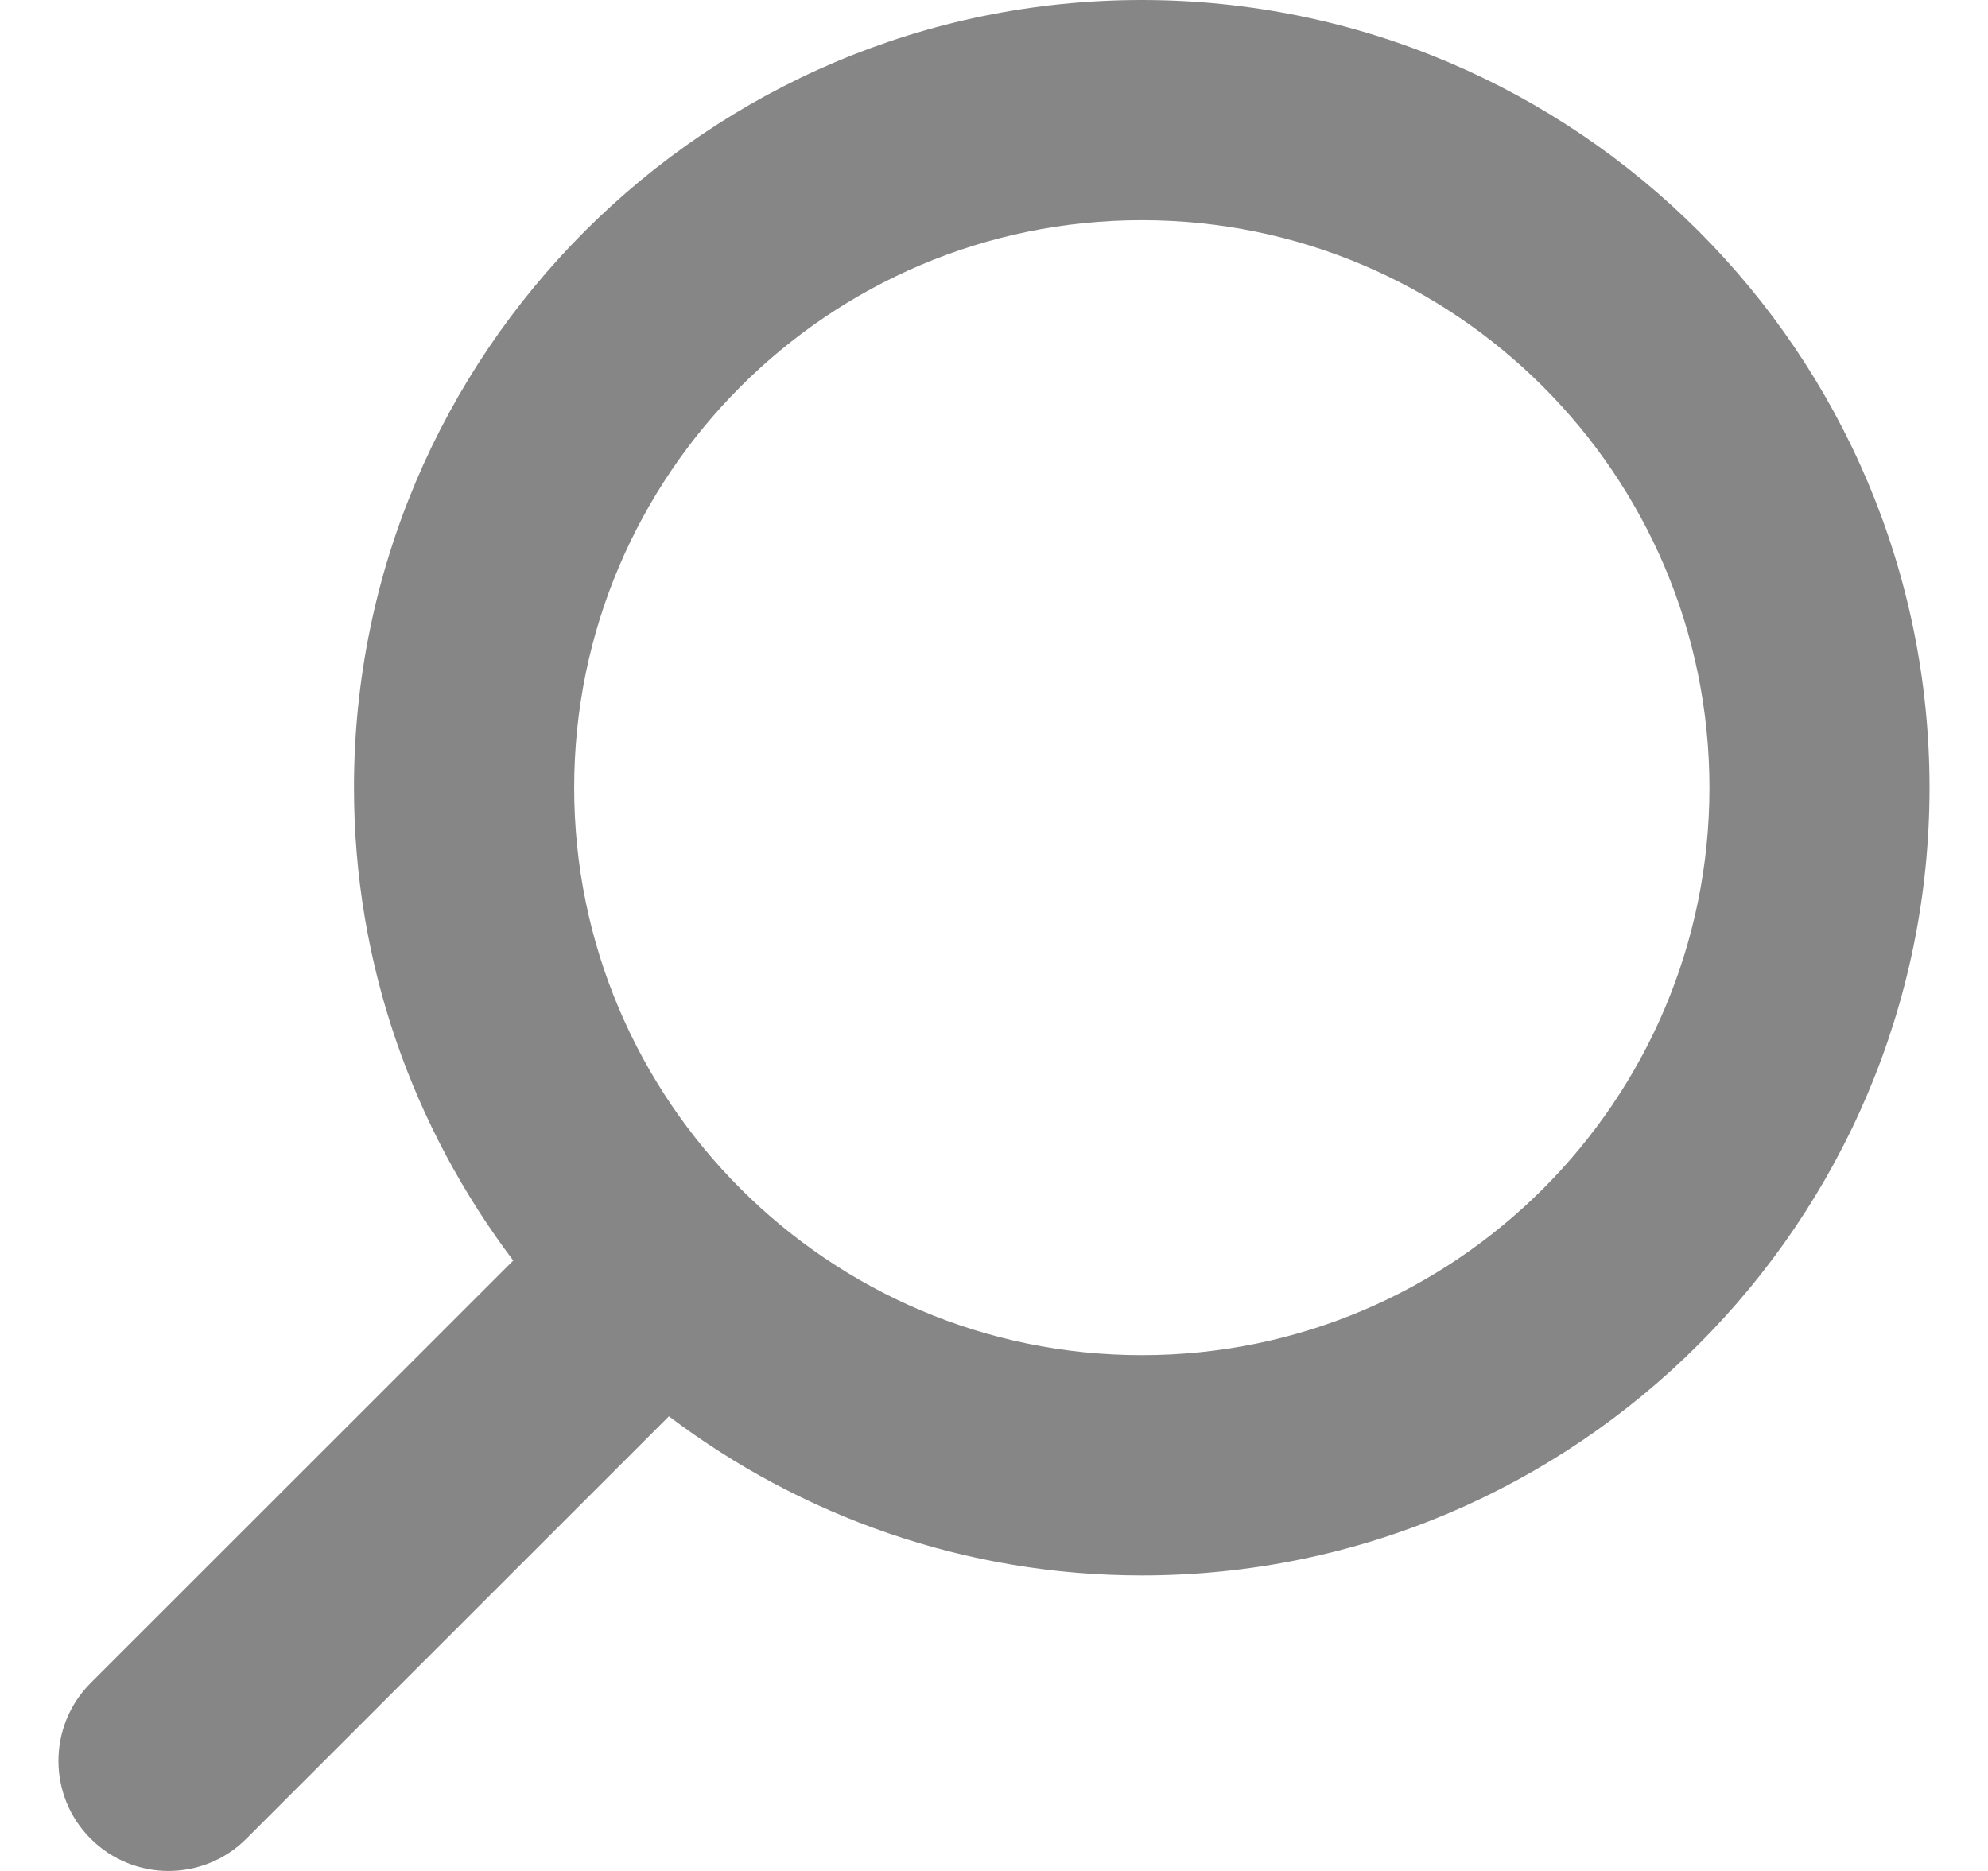
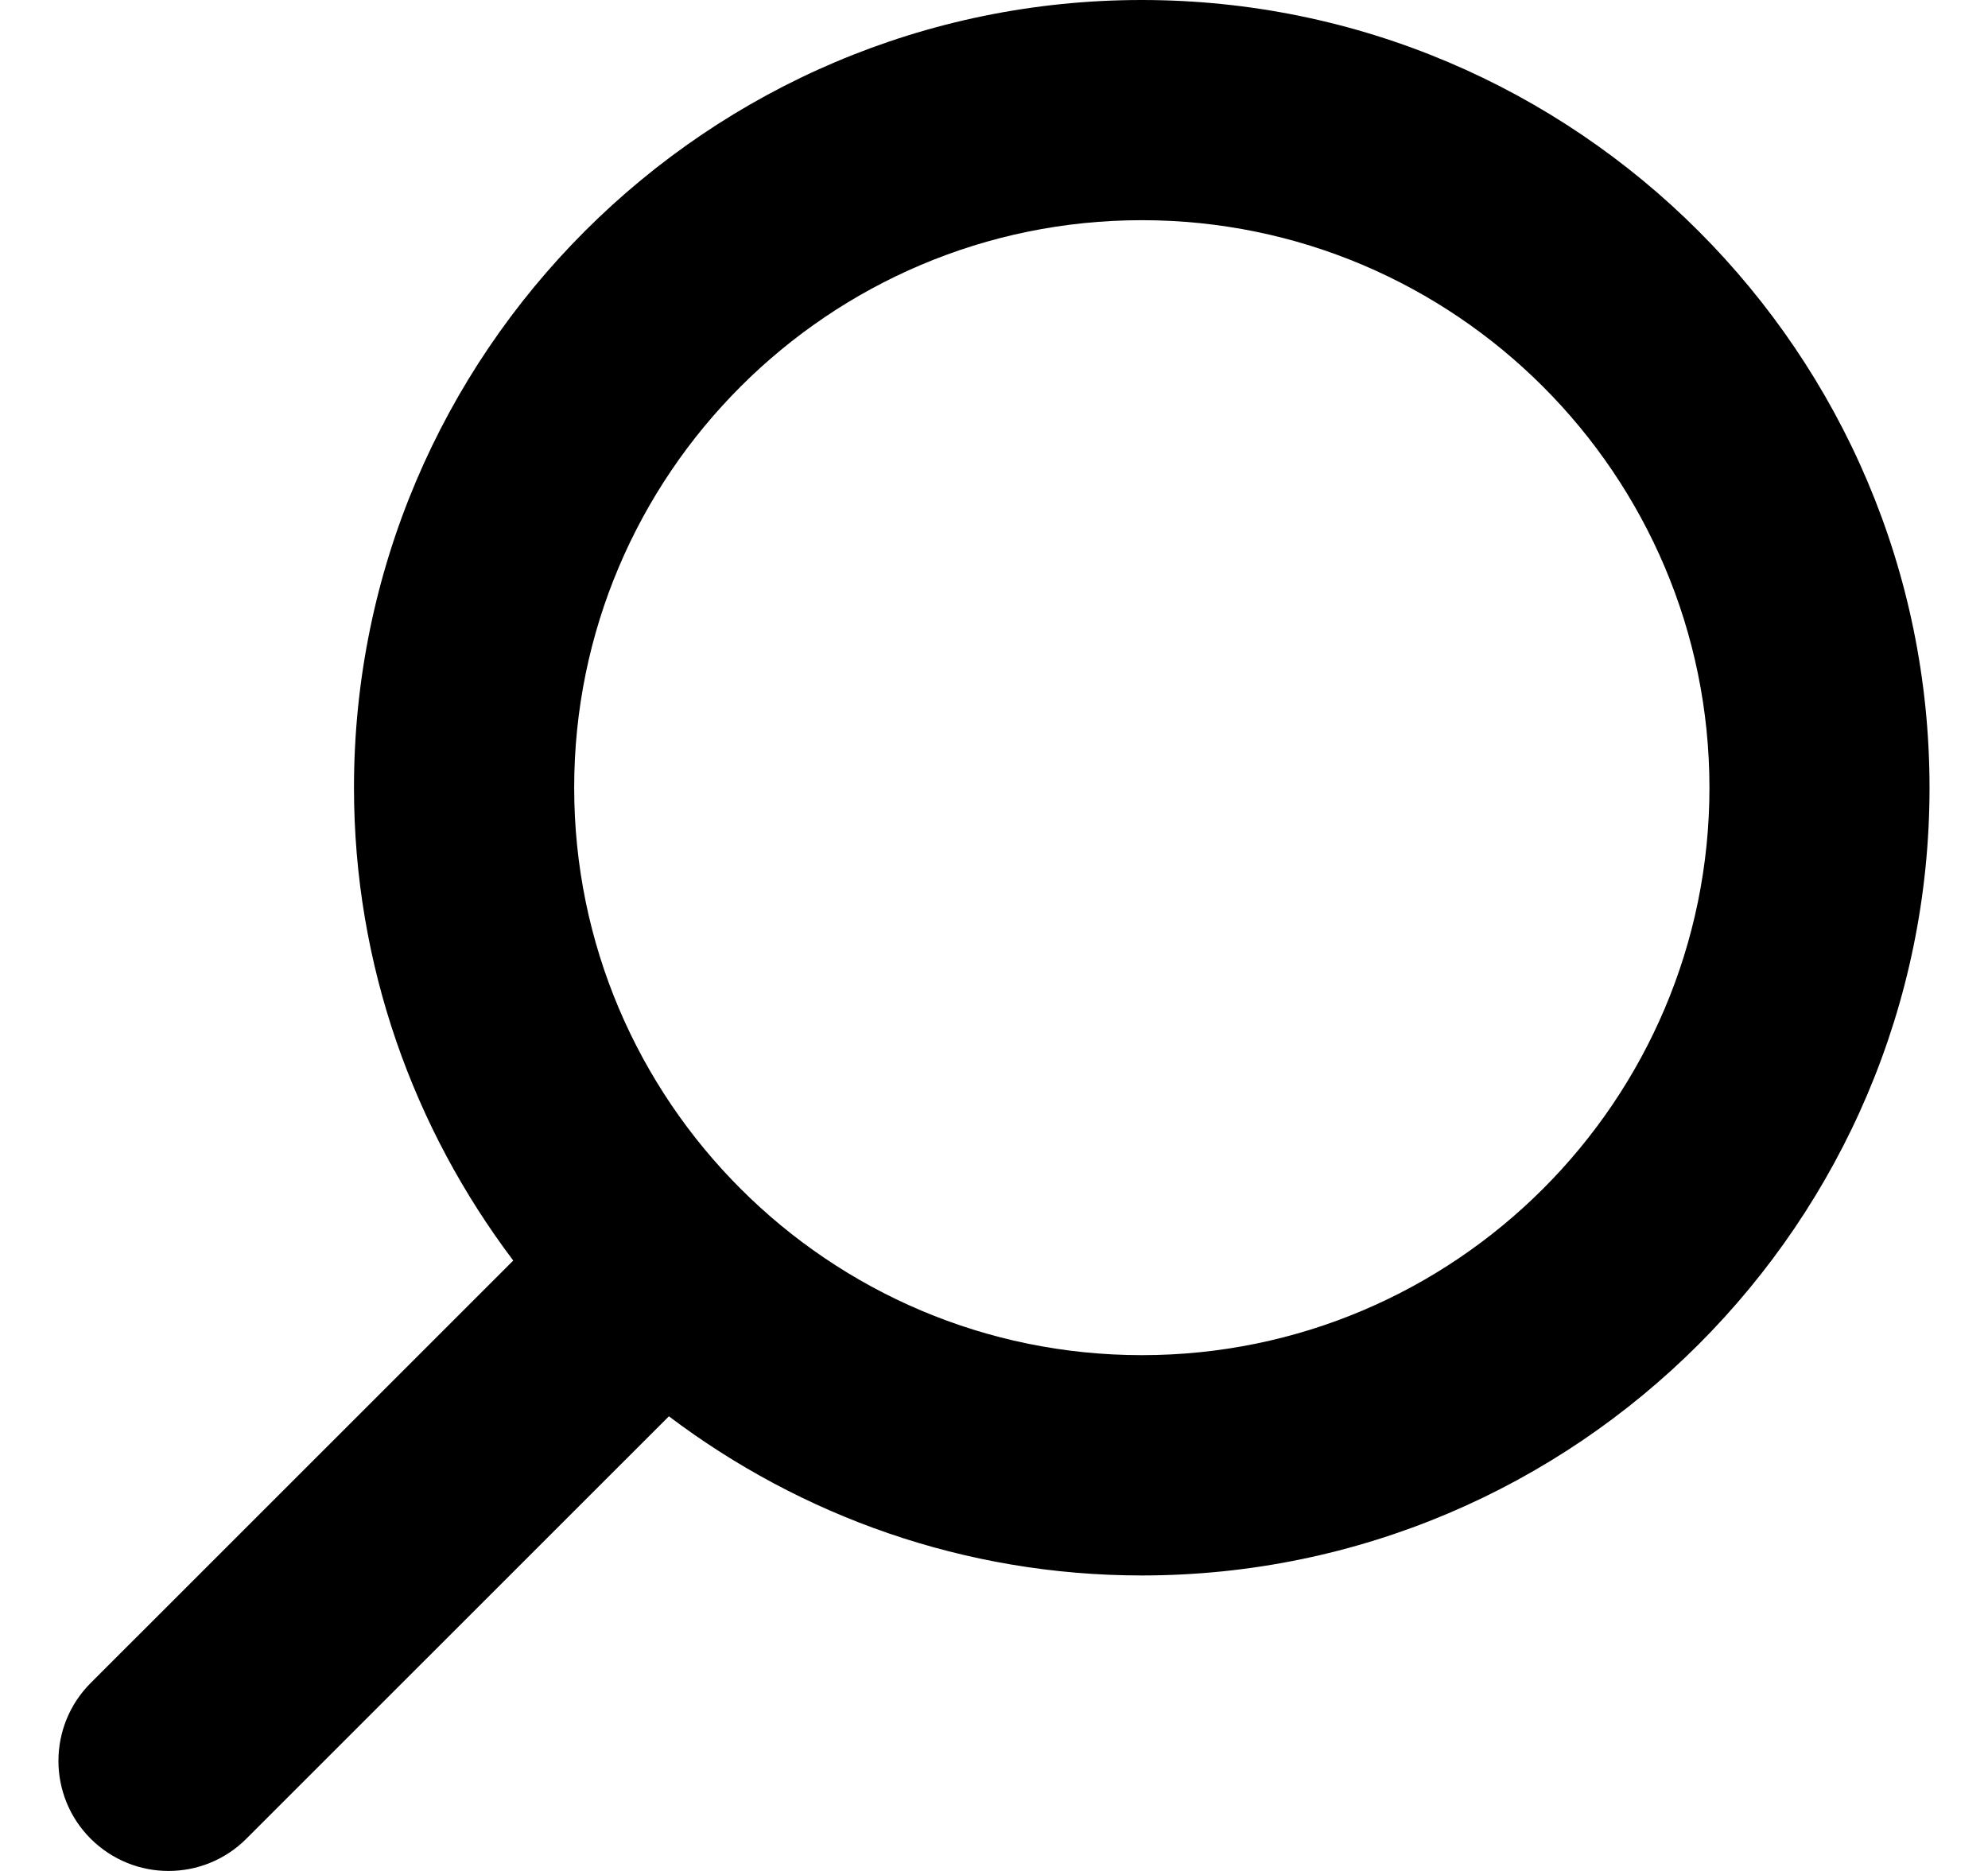
- <svg xmlns="http://www.w3.org/2000/svg" width="17" height="16" viewBox="0 0 17 16" fill="none">
+ <svg xmlns="http://www.w3.org/2000/svg" width="17" height="16" viewBox="0 0 17 16" fill="current">
  <g id="Vector">
-     <path id="Vector_2" d="M0.775 14.393L4.389 10.78C3.538 9.652 3.027 8.255 3.027 6.736C3.027 3.022 6.05 0 9.764 0C13.478 0.001 16.5 3.023 16.5 6.737C16.5 10.45 13.478 13.473 9.764 13.473C8.246 13.473 6.847 12.963 5.72 12.112L2.106 15.725C1.923 15.908 1.682 16 1.441 16C1.2 16 0.96 15.908 0.775 15.724C0.408 15.357 0.408 14.761 0.775 14.393ZM14.618 6.737C14.618 4.06 12.44 1.883 9.764 1.883C7.087 1.883 4.91 4.06 4.91 6.736C4.91 9.412 7.087 11.589 9.764 11.589C12.44 11.59 14.618 9.413 14.618 6.737Z" fill="#868686" />
+     <path id="Vector_2" d="M0.775 14.393L4.389 10.78C3.538 9.652 3.027 8.255 3.027 6.736C3.027 3.022 6.05 0 9.764 0C13.478 0.001 16.5 3.023 16.5 6.737C16.5 10.45 13.478 13.473 9.764 13.473C8.246 13.473 6.847 12.963 5.72 12.112L2.106 15.725C1.923 15.908 1.682 16 1.441 16C1.2 16 0.96 15.908 0.775 15.724C0.408 15.357 0.408 14.761 0.775 14.393ZM14.618 6.737C14.618 4.06 12.44 1.883 9.764 1.883C7.087 1.883 4.91 4.06 4.91 6.736C4.91 9.412 7.087 11.589 9.764 11.589C12.44 11.59 14.618 9.413 14.618 6.737Z" fill="current" />
  </g>
</svg>
